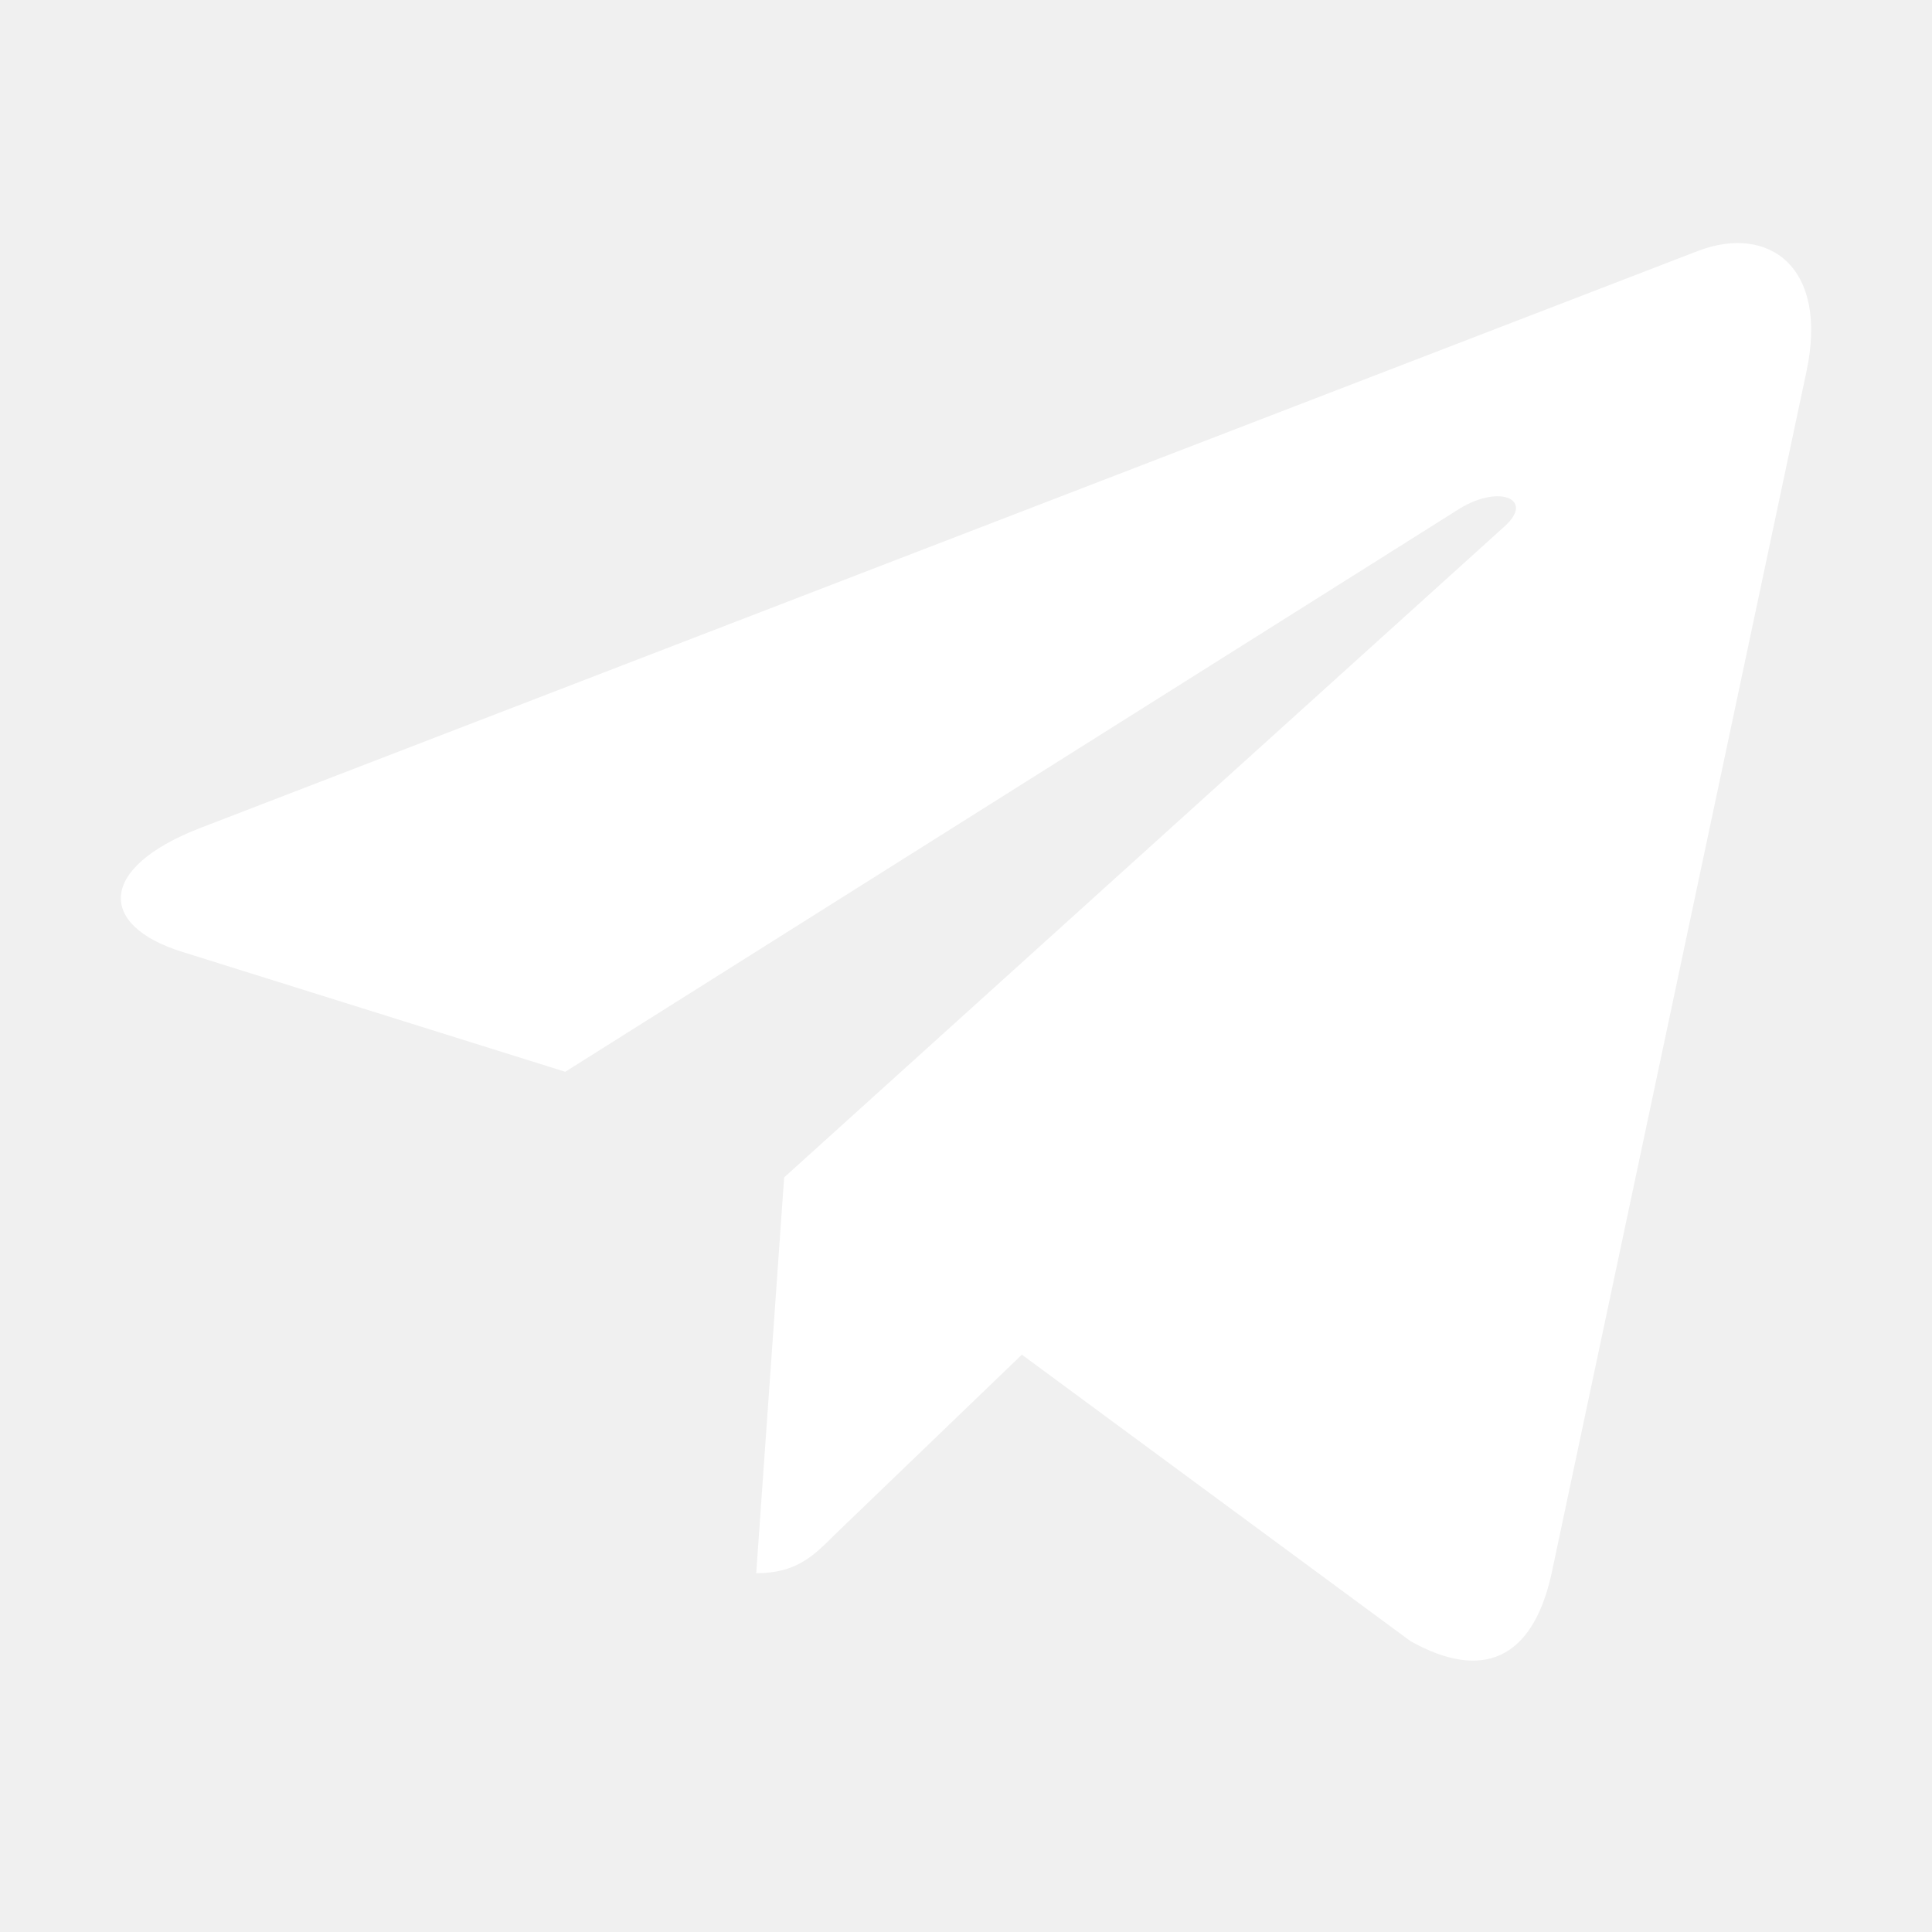
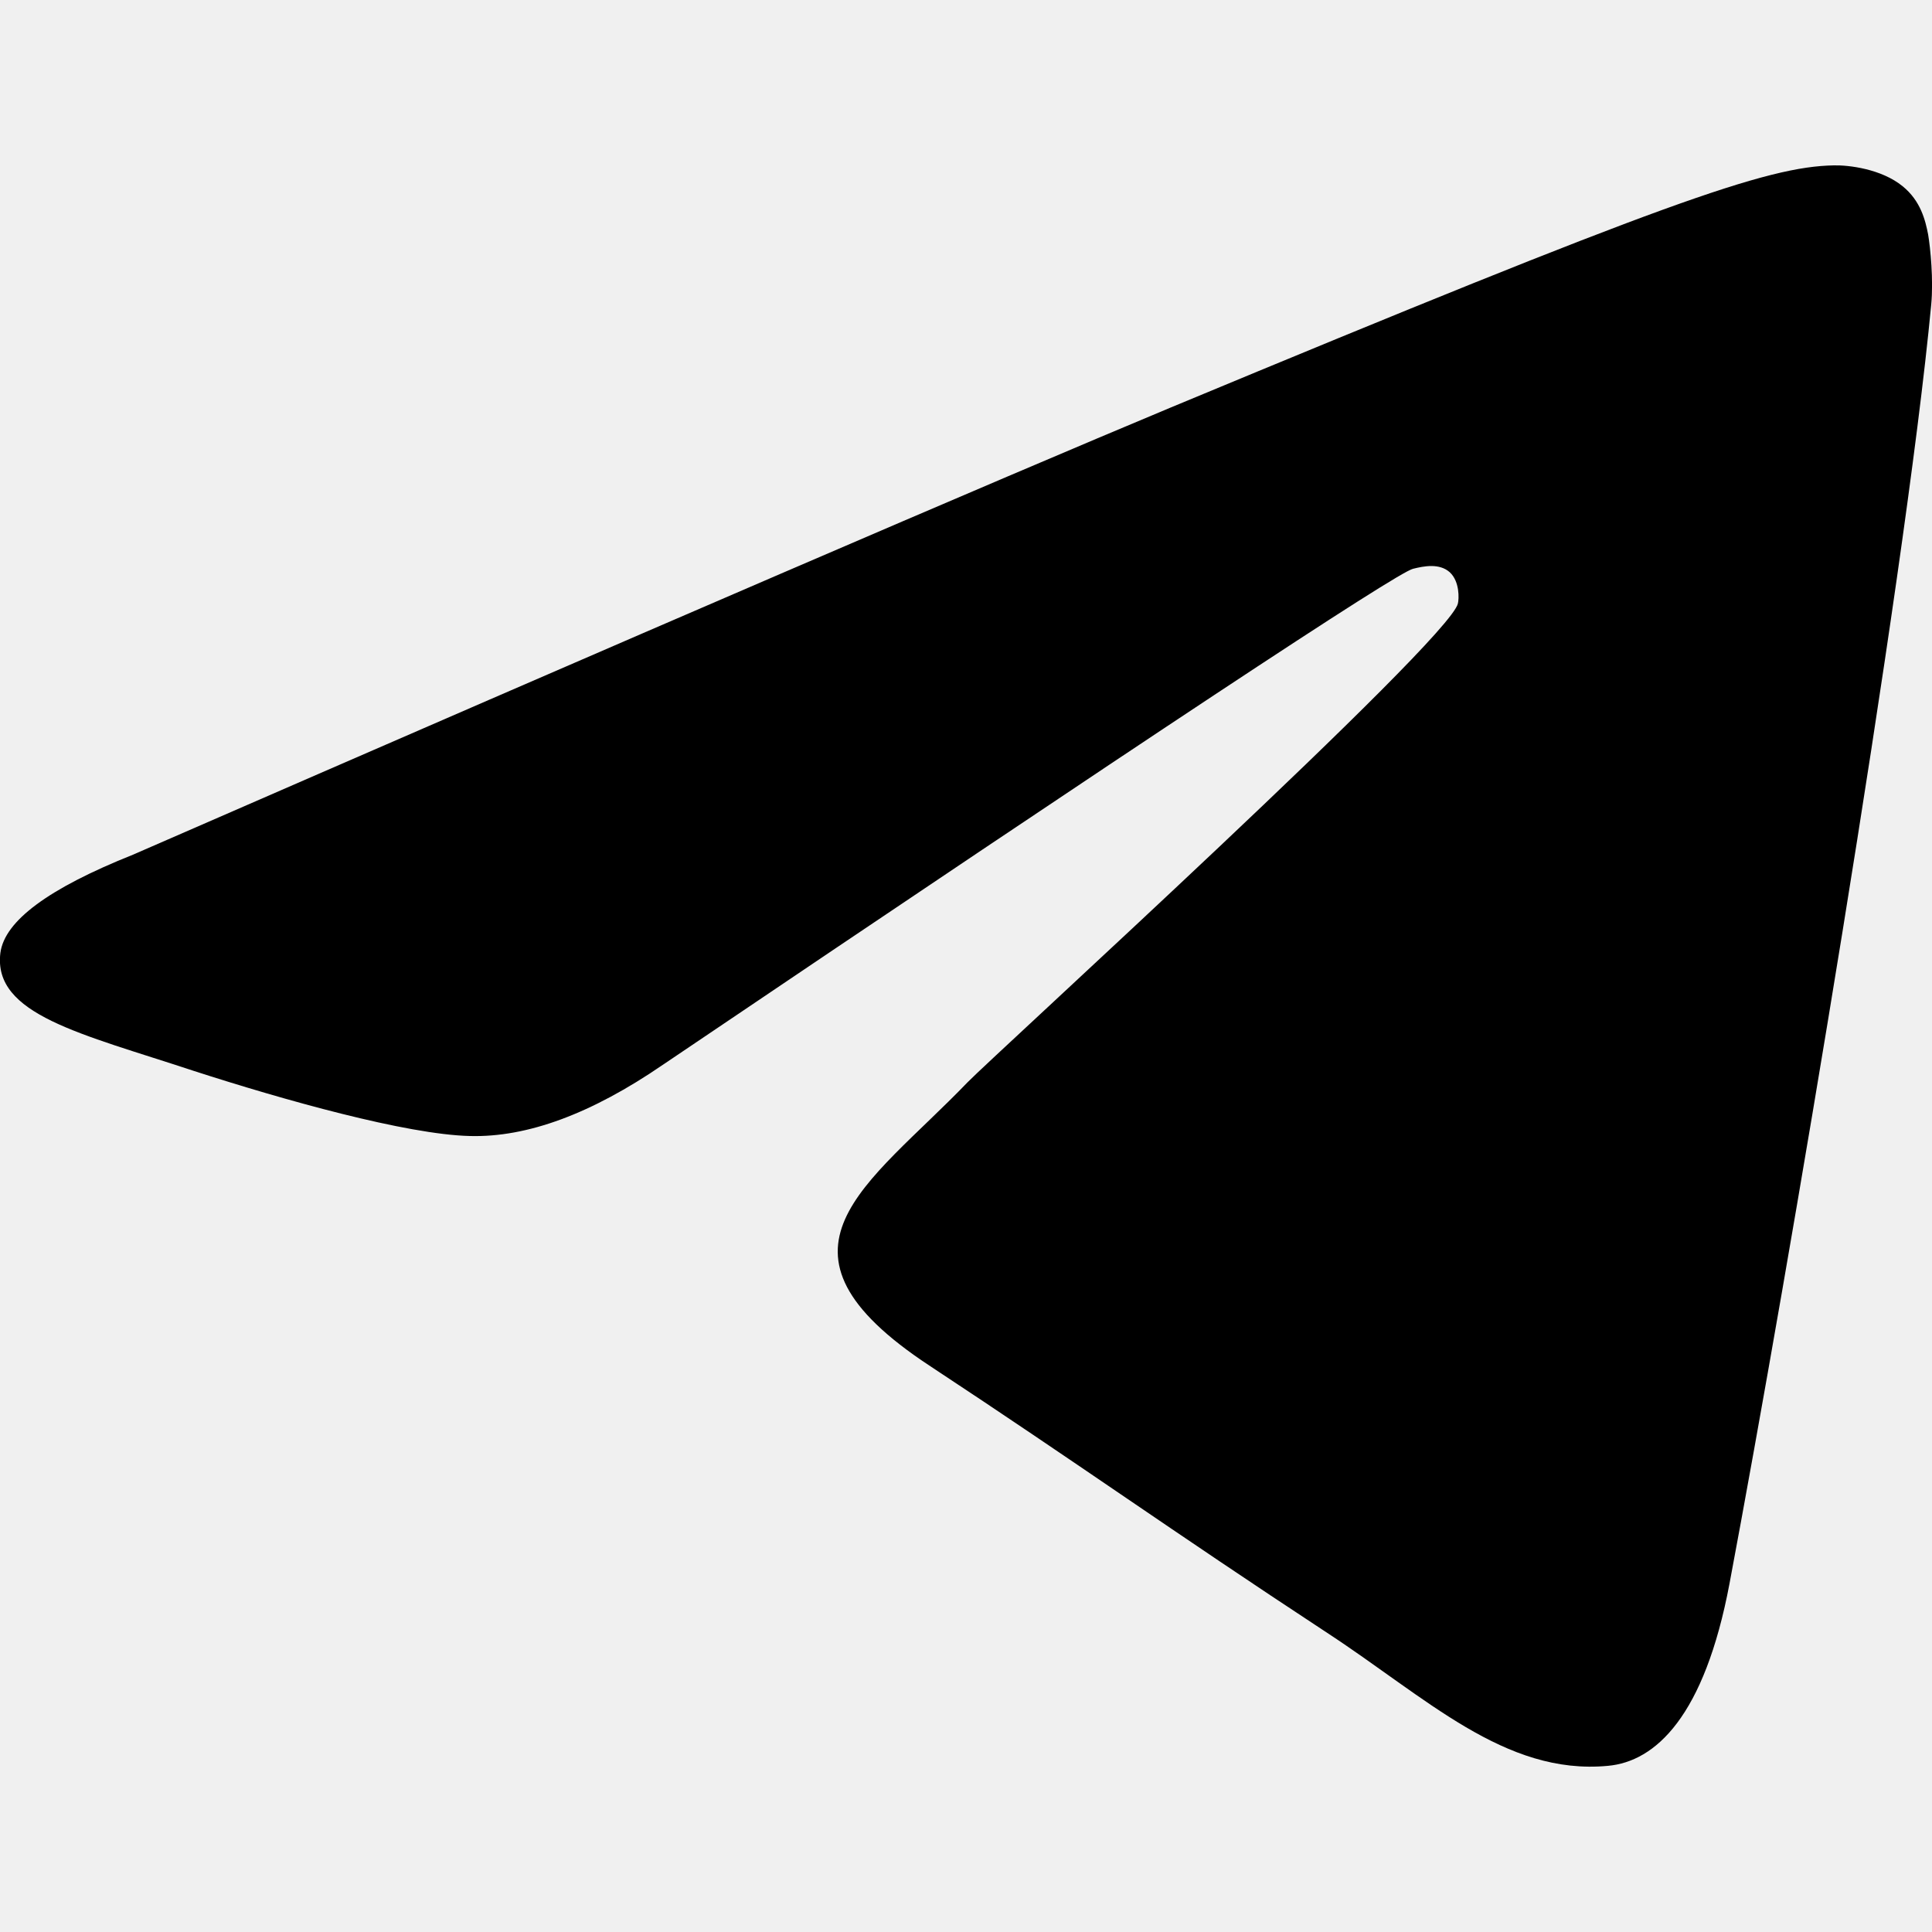
- <svg xmlns="http://www.w3.org/2000/svg" width="24" height="24" viewBox="0 0 24 24" fill="none">
-   <path d="M22.439 4.622L19.27 19.566C19.031 20.62 18.408 20.883 17.522 20.387L12.694 16.828L10.364 19.07C10.106 19.328 9.891 19.543 9.394 19.543L9.741 14.626L18.689 6.54C19.078 6.194 18.605 6.001 18.085 6.348L7.022 13.314L2.26 11.823C1.224 11.5 1.205 10.787 2.476 10.29L21.104 3.113C21.966 2.79 22.721 3.305 22.439 4.623V4.622Z" fill="white" />
+ <svg xmlns="http://www.w3.org/2000/svg" width="500" height="500" viewBox="0 0 500 500">
+   <path d="M34.4,221.2c134.2-58.5,223.7-97,268.5-115.7c127.9-53.2,154.4-62.4,171.7-62.7  c3.8-0.1,12.3,0.9,17.8,5.4c4.7,3.8,5.9,8.9,6.6,12.5c0.6,3.6,1.4,11.7,0.8,18.1c-6.9,72.8-36.9,249.5-52.2,331  c-6.5,34.5-19.2,46.1-31.5,47.2c-26.7,2.5-47-17.7-72.9-34.6c-40.5-26.6-63.4-43.1-102.7-69c-45.5-30-16-46.4,9.9-73.3  c6.8-7,124.6-114.2,126.9-123.9c0.3-1.2,0.5-5.7-2.1-8.1c-2.7-2.4-6.7-1.6-9.5-0.9c-4.1,0.9-68.8,43.7-194.2,128.4  c-18.4,12.6-35,18.8-49.9,18.4c-16.4-0.4-48.1-9.3-71.6-16.9C21,267.5-1.9,262.6,0.1,246.6C1.2,238.3,12.6,229.9,34.4,221.2z" />
</svg>
